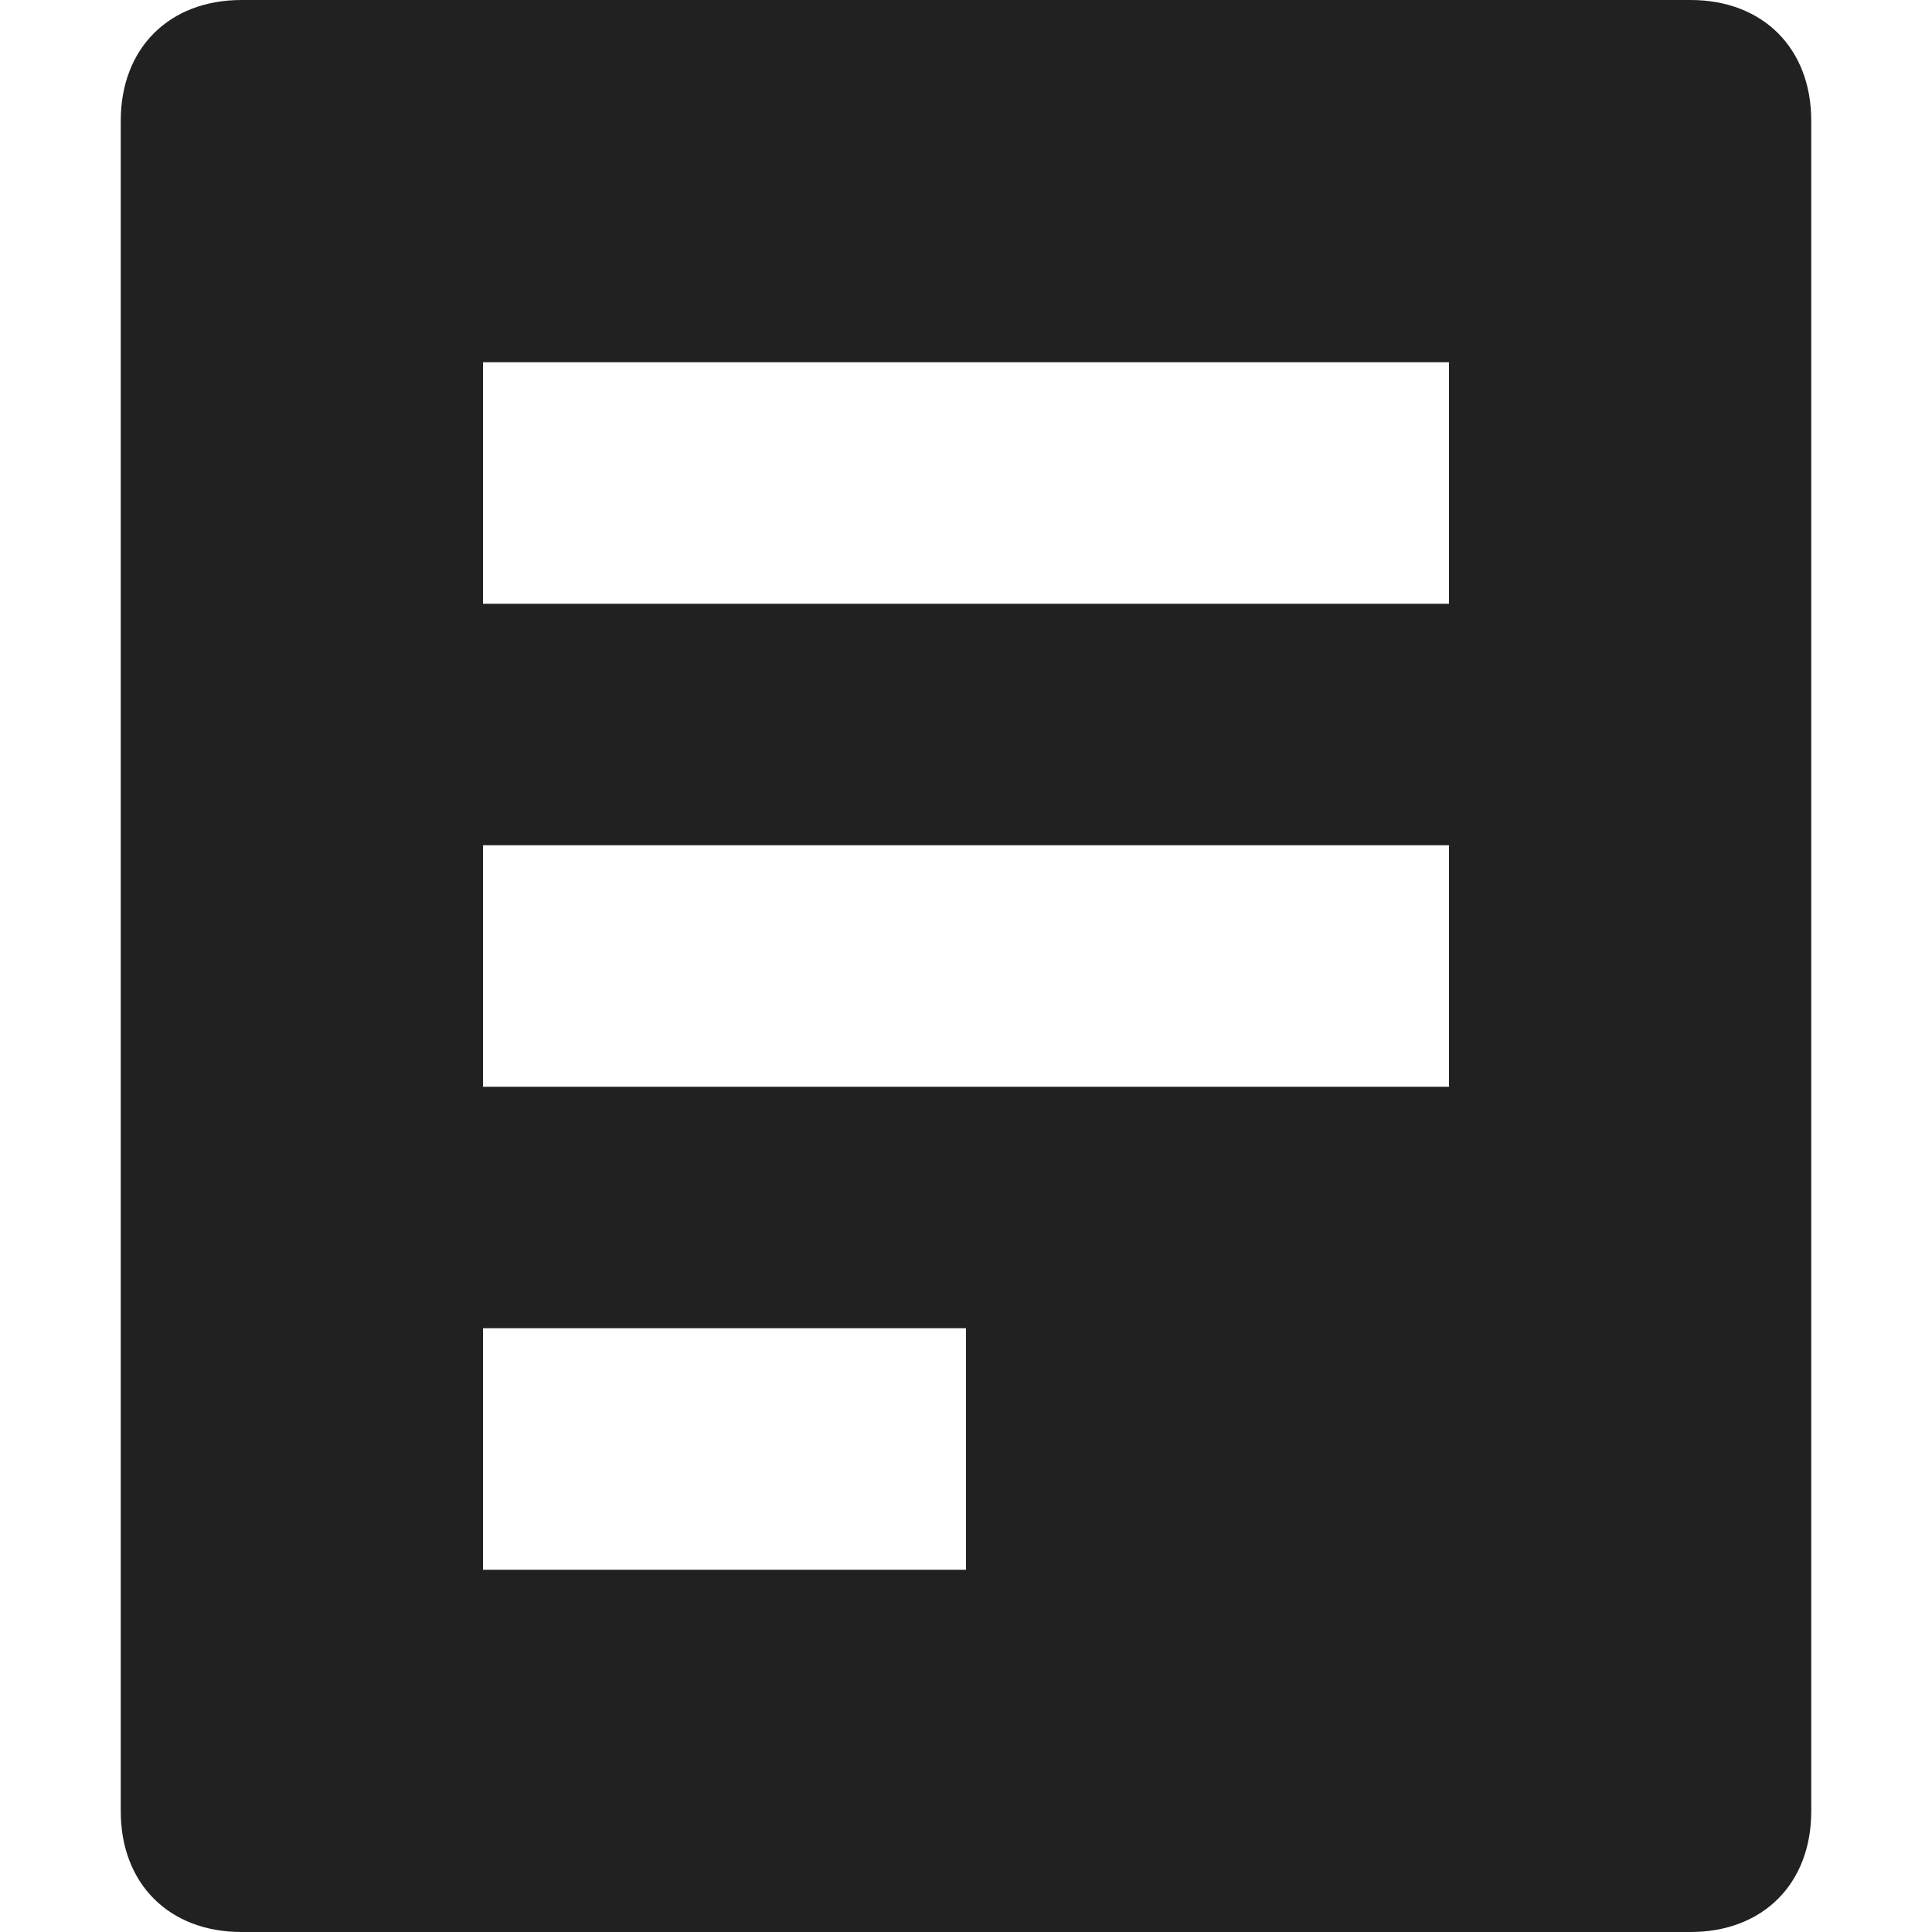
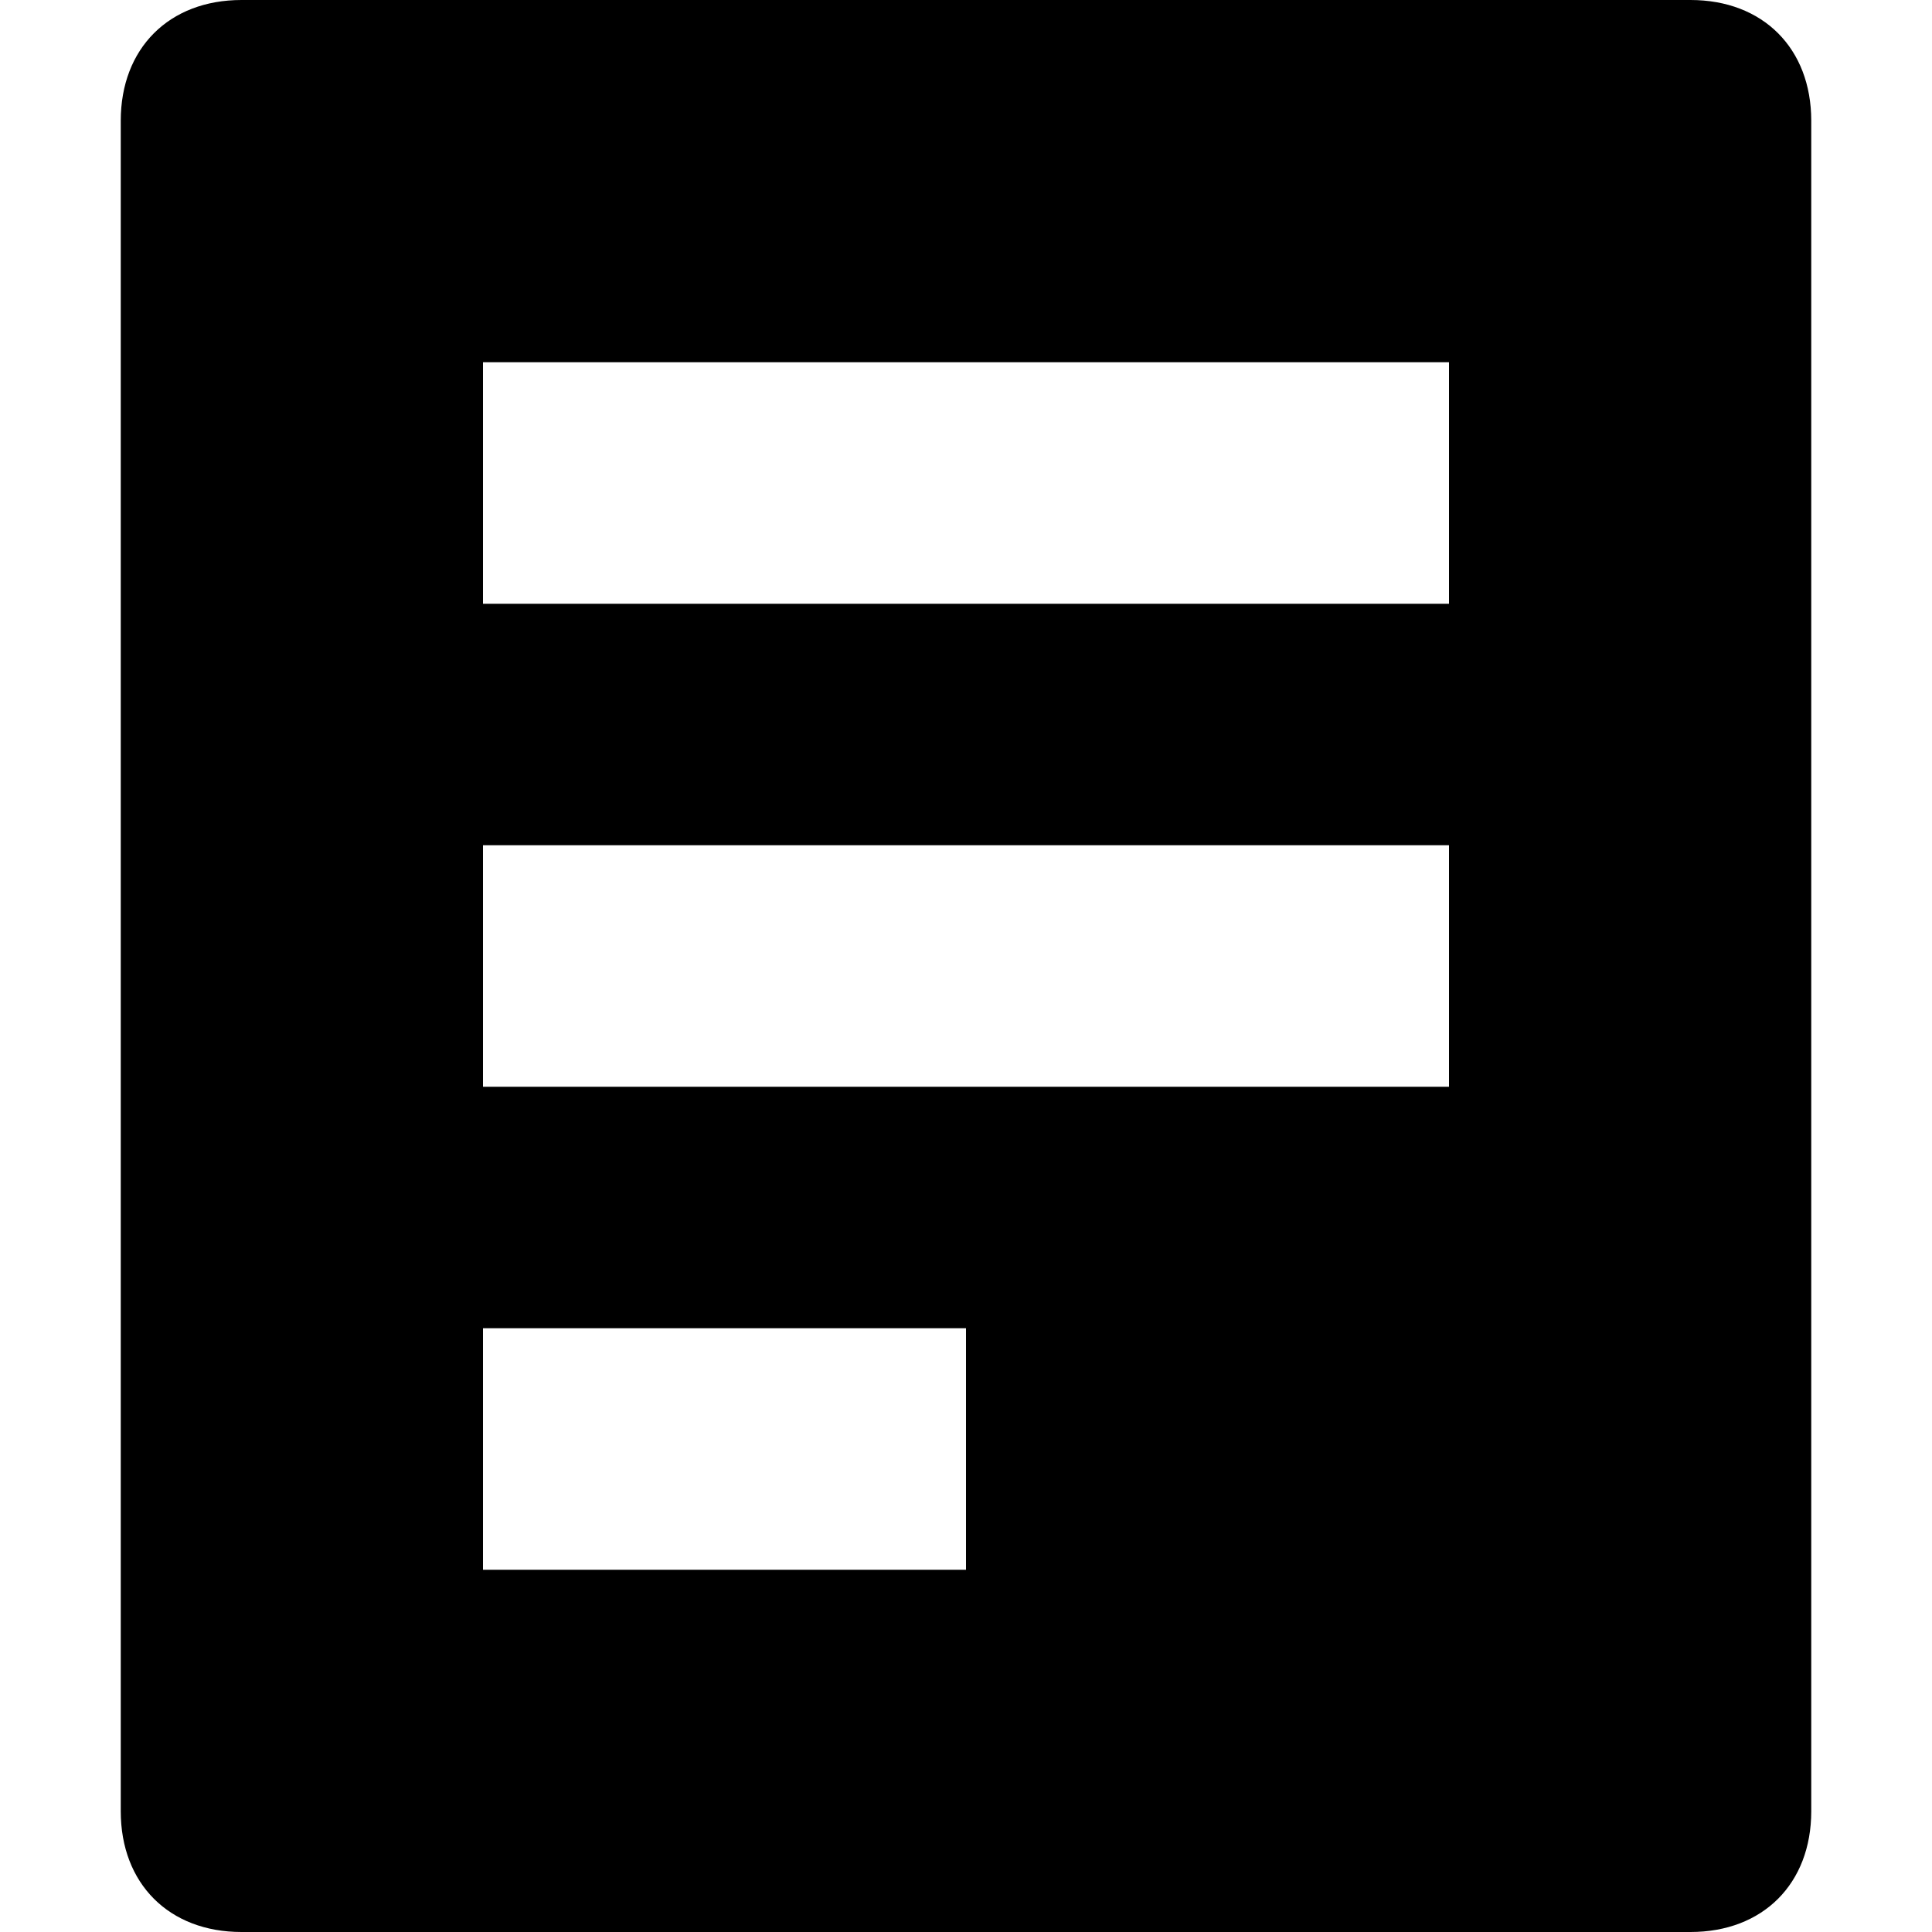
<svg xmlns="http://www.w3.org/2000/svg" height="16" width="16" viewBox="0 0 16 16">
-   <g fill="#212121" class="nc-icon-wrapper">
-     <path fill="#212121" d="M14,0H2C1.4,0,1,0.4,1,1v14c0,0.6,0.4,1,1,1h12c0.6,0,1-0.4,1-1V1C15,0.4,14.6,0,14,0z M8,13H4v-2h4V13z M12,9H4V7h8V9z M12,5H4V3h8V5z" />
+   <g fill="currentColor" class="nc-icon-wrapper">
+     <path fill="currentColor" d="M14,0H2C1.4,0,1,0.4,1,1v14c0,0.6,0.4,1,1,1h12c0.6,0,1-0.4,1-1V1C15,0.4,14.6,0,14,0z M8,13H4v-2h4V13z M12,9H4V7h8V9z M12,5H4V3h8V5z" />
  </g>
</svg>
